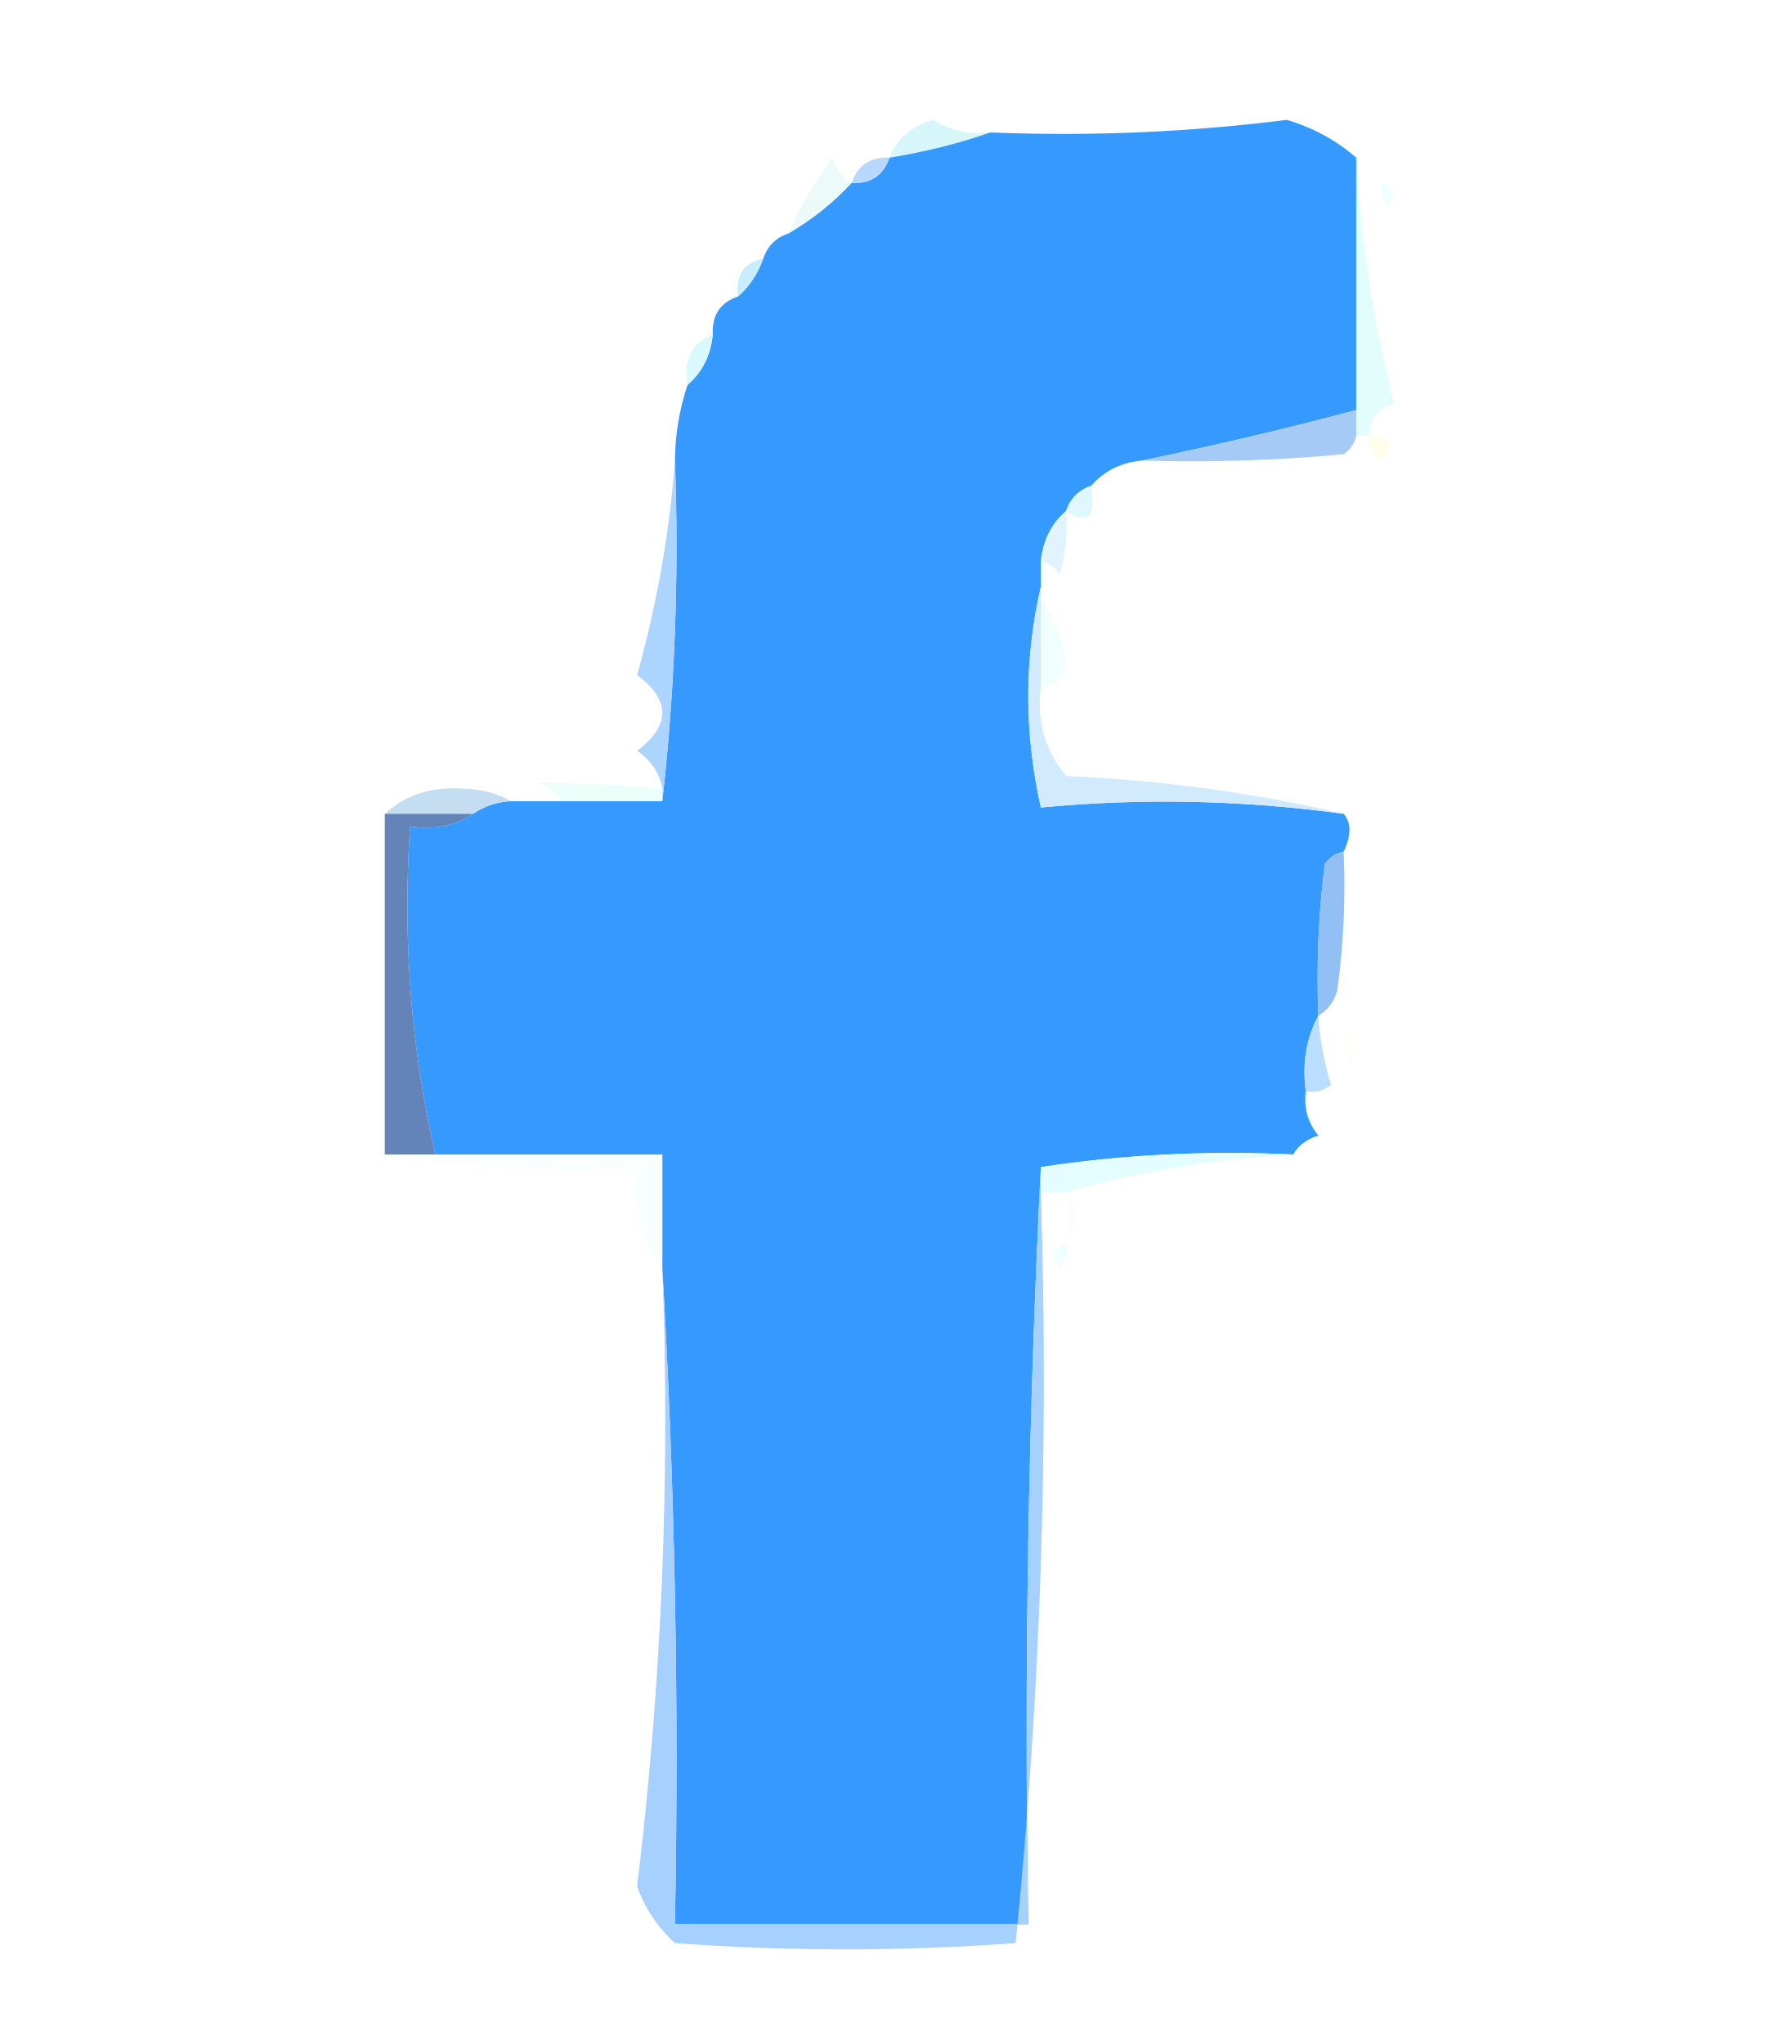
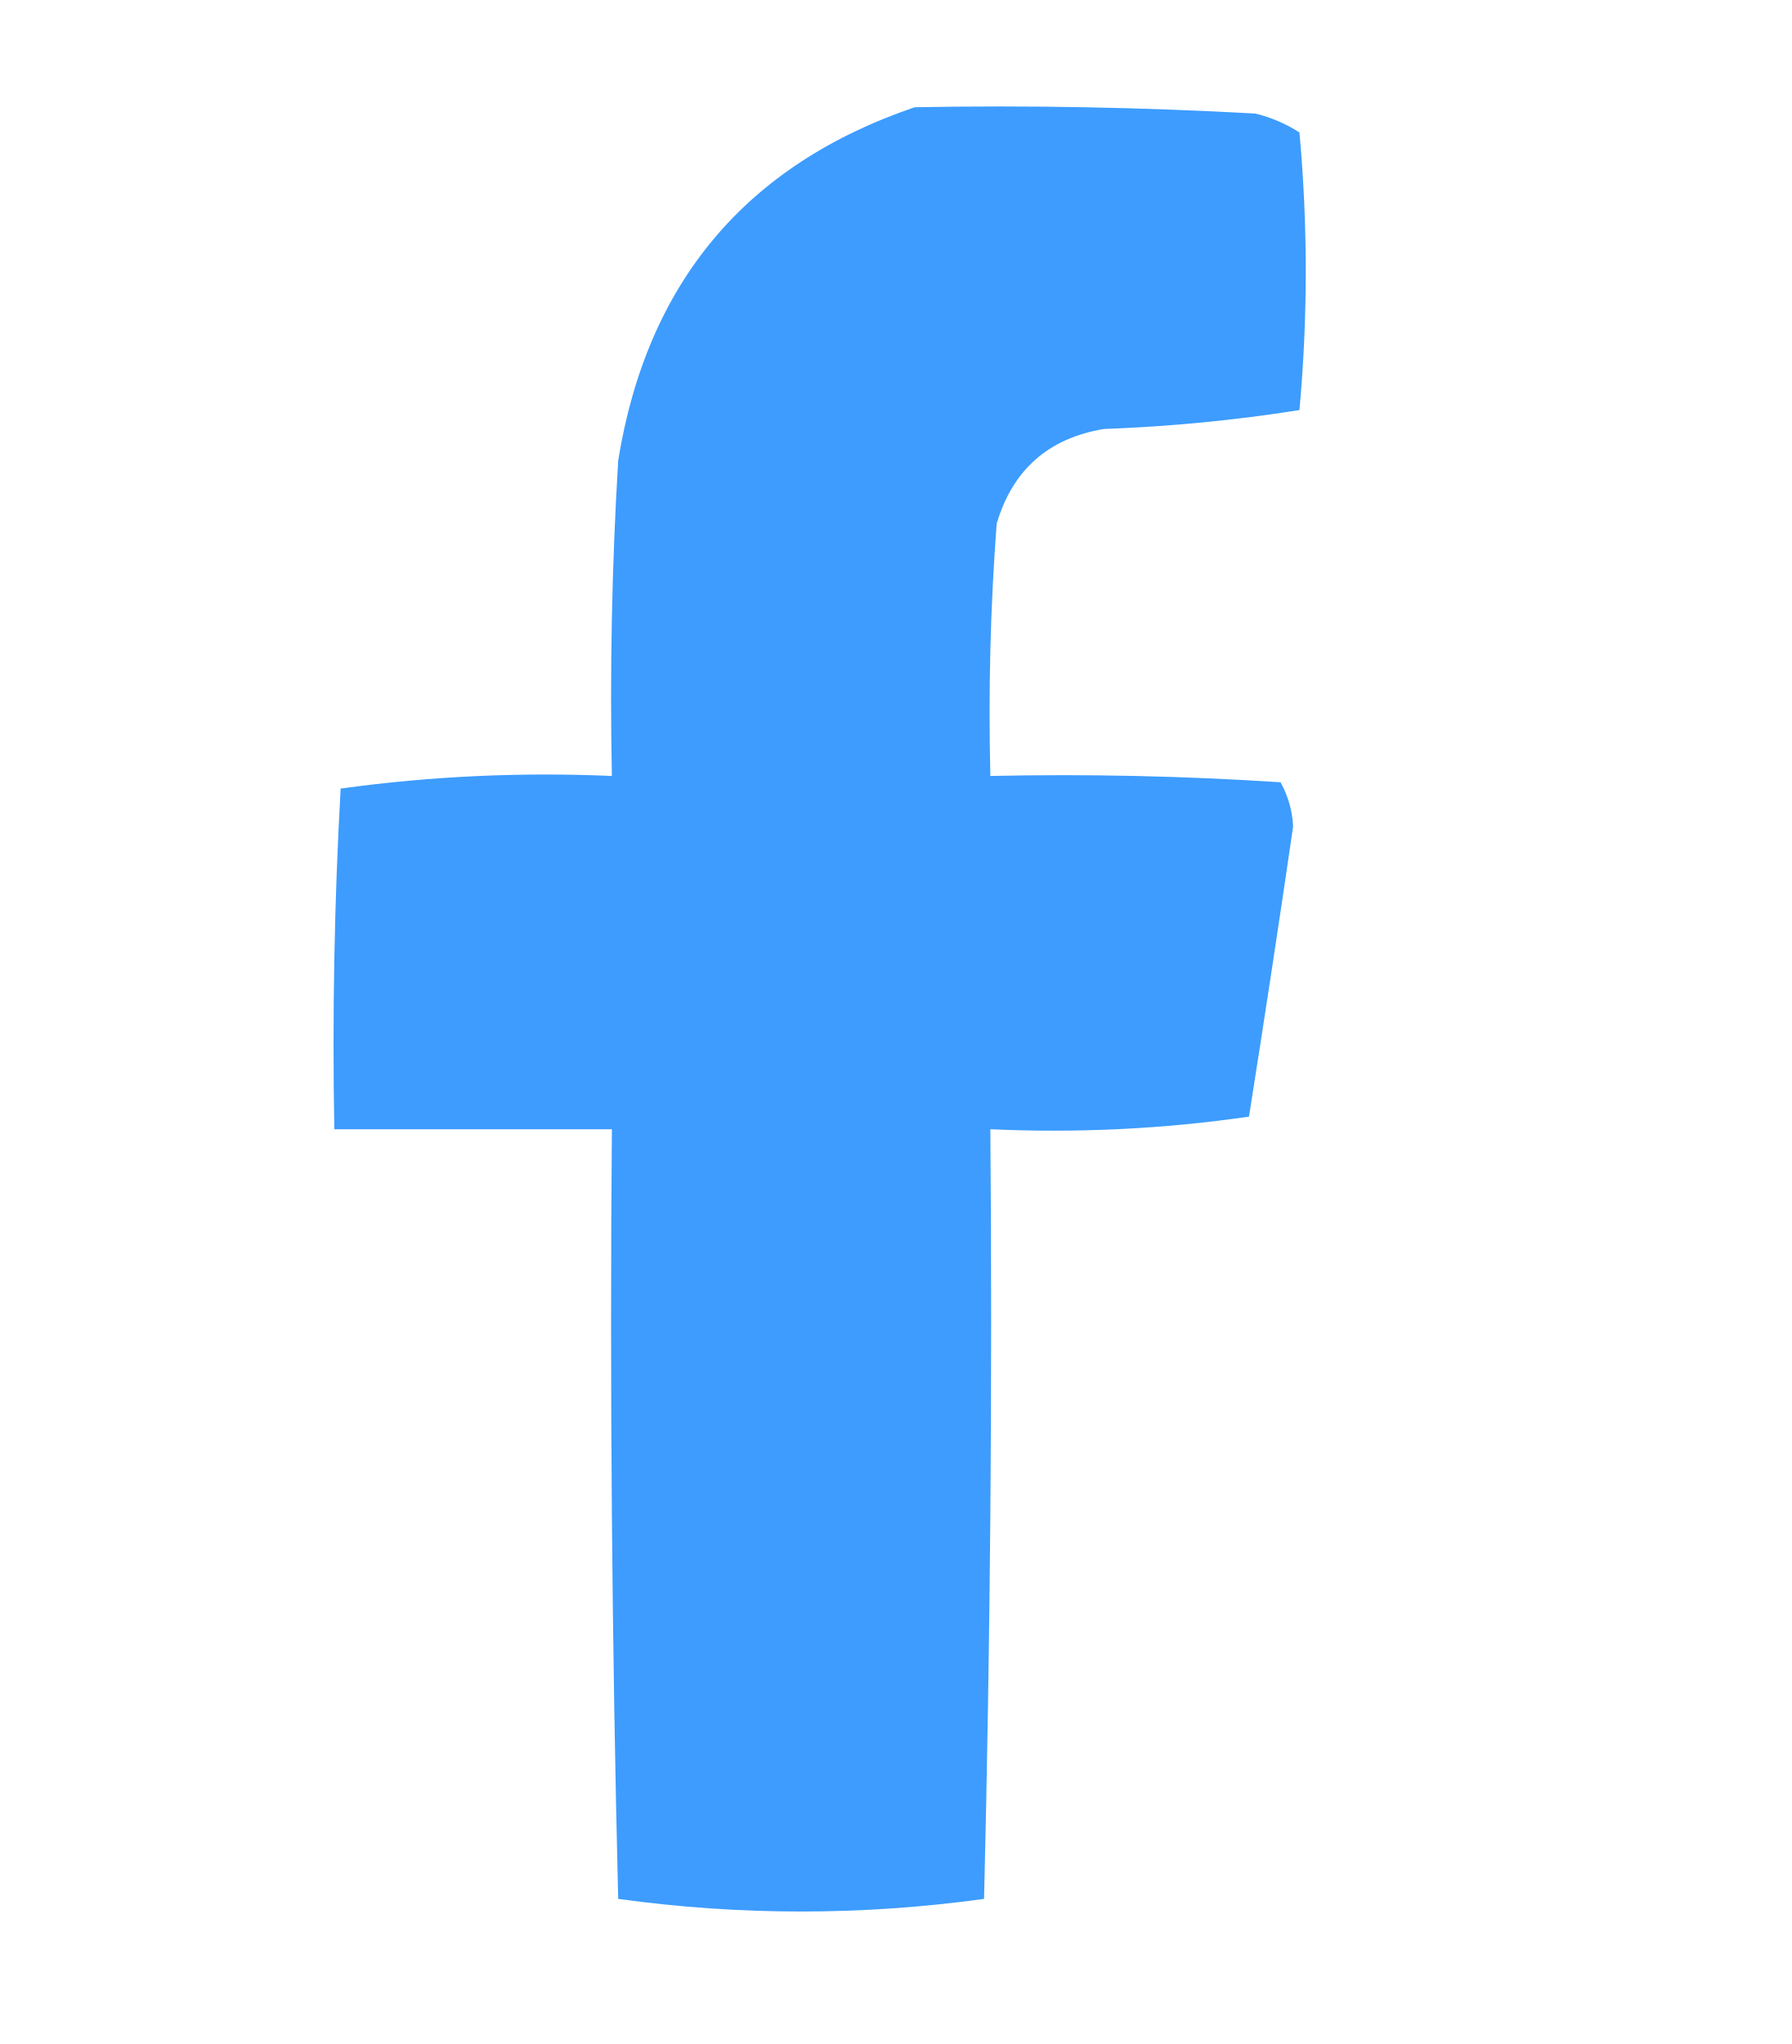
<svg xmlns="http://www.w3.org/2000/svg" version="1.1" width="142px" height="162px" style="shape-rendering:geometricPrecision; text-rendering:geometricPrecision; image-rendering:optimizeQuality; fill-rule:evenodd; clip-rule:evenodd">
  <g>
-     <path style="opacity:1" fill="#fef7ee" d="M 85.5,7.5 C 86.833,8.167 86.833,8.167 85.5,7.5 Z" />
-   </g>
-   <g>
-     <path style="opacity:0.973" fill="#fefcec" d="M 70.5,8.5 C 71.833,9.167 71.833,9.167 70.5,8.5 Z" />
-   </g>
-   <g>
-     <path style="opacity:1" fill="#f4f3ee" d="M 75.5,8.5 C 76.833,9.167 76.833,9.167 75.5,8.5 Z" />
-   </g>
-   <g>
-     <path style="opacity:1" fill="#d7f6fa" d="M 78.5,10.5 C 75.997,11.37 73.33,12.037 70.5,12.5C 71.105,10.974 72.271,9.974 74,9.5C 75.356,10.38 76.856,10.713 78.5,10.5 Z" />
-   </g>
-   <g>
-     <path style="opacity:1" fill="#3599fe" d="M 107.5,12.5 C 107.5,19.167 107.5,25.833 107.5,32.5C 101.875,33.997 96.208,35.33 90.5,36.5C 88.847,36.66 87.514,37.326 86.5,38.5C 85.5,38.833 84.833,39.5 84.5,40.5C 83.326,41.514 82.66,42.847 82.5,44.5C 82.5,45.167 82.5,45.833 82.5,46.5C 81.175,52.234 81.175,58.068 82.5,64C 90.509,63.241 98.509,63.408 106.5,64.5C 107.116,65.202 107.116,66.202 106.5,67.5C 105.883,67.611 105.383,67.944 105,68.5C 104.501,72.486 104.334,76.486 104.5,80.5C 103.539,82.265 103.205,84.265 103.5,86.5C 103.33,87.822 103.663,88.989 104.5,90C 103.584,90.278 102.918,90.778 102.5,91.5C 95.646,91.176 88.979,91.509 82.5,92.5C 81.503,112.326 81.169,132.326 81.5,152.5C 72.167,152.5 62.833,152.5 53.5,152.5C 53.83,134.992 53.497,117.659 52.5,100.5C 52.5,97.5 52.5,94.5 52.5,91.5C 46.5,91.5 40.5,91.5 34.5,91.5C 32.575,83.101 31.909,74.434 32.5,65.5C 34.415,65.784 36.081,65.451 37.5,64.5C 38.391,63.89 39.391,63.557 40.5,63.5C 41.833,63.5 43.167,63.5 44.5,63.5C 47.167,63.5 49.833,63.5 52.5,63.5C 53.493,54.682 53.827,45.682 53.5,36.5C 53.517,34.435 53.85,32.435 54.5,30.5C 55.674,29.486 56.34,28.153 56.5,26.5C 56.427,24.973 57.094,23.973 58.5,23.5C 59.401,22.709 60.068,21.709 60.5,20.5C 60.833,19.5 61.5,18.833 62.5,18.5C 64.388,17.396 66.055,16.063 67.5,14.5C 69.027,14.573 70.027,13.906 70.5,12.5C 73.33,12.037 75.997,11.37 78.5,10.5C 86.42,10.815 94.253,10.482 102,9.5C 104.099,10.13 105.932,11.13 107.5,12.5 Z" />
-   </g>
-   <g>
-     <path style="opacity:1" fill="#e6f3fe" d="M 107.5,10.5 C 108.833,11.167 108.833,11.167 107.5,10.5 Z" />
-   </g>
-   <g>
-     <path style="opacity:1" fill="#b9d8ff" d="M 70.5,12.5 C 70.027,13.906 69.027,14.573 67.5,14.5C 67.973,13.094 68.973,12.427 70.5,12.5 Z" />
-   </g>
-   <g>
-     <path style="opacity:0.667" fill="#e2f9f8" d="M 67.5,14.5 C 66.055,16.063 64.388,17.396 62.5,18.5C 63.412,16.405 64.579,14.405 66,12.5C 66.278,13.416 66.778,14.082 67.5,14.5 Z" />
-   </g>
-   <g>
-     <path style="opacity:1" fill="#eefffe" d="M 109.5,14.5 C 110.525,14.897 110.692,15.563 110,16.5C 109.536,15.906 109.369,15.239 109.5,14.5 Z" />
-   </g>
-   <g>
-     <path style="opacity:0.878" fill="#c0eaff" d="M 60.5,20.5 C 60.068,21.709 59.401,22.709 58.5,23.5C 58.285,21.821 58.952,20.821 60.5,20.5 Z" />
-   </g>
-   <g>
-     <path style="opacity:1" fill="#d9fafc" d="M 56.5,26.5 C 56.34,28.153 55.674,29.486 54.5,30.5C 54.157,28.517 54.824,27.183 56.5,26.5 Z" />
-   </g>
-   <g>
-     <path style="opacity:1" fill="#e3fdfd" d="M 107.5,12.5 C 107.879,19.099 108.879,25.599 110.5,32C 109.244,32.417 108.577,33.25 108.5,34.5C 108.167,34.5 107.833,34.5 107.5,34.5C 107.5,33.833 107.5,33.167 107.5,32.5C 107.5,25.833 107.5,19.167 107.5,12.5 Z" />
-   </g>
-   <g>
-     <path style="opacity:1" fill="#a5caf5" d="M 107.5,32.5 C 107.5,33.167 107.5,33.833 107.5,34.5C 107.389,35.117 107.056,35.617 106.5,36C 101.177,36.499 95.844,36.666 90.5,36.5C 96.208,35.33 101.875,33.997 107.5,32.5 Z" />
-   </g>
-   <g>
-     <path style="opacity:1" fill="#fffeea" d="M 108.5,34.5 C 110.337,34.639 110.67,35.306 109.5,36.5C 108.702,36.043 108.369,35.376 108.5,34.5 Z" />
-   </g>
-   <g>
-     <path style="opacity:0.855" fill="#d9f6ff" d="M 86.5,38.5 C 86.869,40.993 86.203,41.66 84.5,40.5C 84.833,39.5 85.5,38.833 86.5,38.5 Z" />
-   </g>
-   <g>
-     <path style="opacity:0.863" fill="#dcf1fb" d="M 84.5,40.5 C 84.66,42.199 84.493,43.866 84,45.5C 83.617,44.944 83.117,44.611 82.5,44.5C 82.66,42.847 83.326,41.514 84.5,40.5 Z" />
-   </g>
-   <g>
-     <path style="opacity:1" fill="#abd5ff" d="M 53.5,36.5 C 53.827,45.682 53.493,54.682 52.5,63.5C 52.5,63.167 52.5,62.833 52.5,62.5C 52.279,61.265 51.612,60.265 50.5,59.5C 53.167,57.5 53.167,55.5 50.5,53.5C 52.076,47.867 53.076,42.201 53.5,36.5 Z" />
-   </g>
-   <g>
-     <path style="opacity:0.724" fill="#ecfefe" d="M 82.5,47.5 C 83.532,48.912 84.199,50.578 84.5,52.5C 84.253,53.713 83.586,54.38 82.5,54.5C 82.5,52.167 82.5,49.833 82.5,47.5 Z" />
-   </g>
-   <g>
-     <path style="opacity:0.137" fill="#f6ffec" d="M 45.5,56.5 C 46.833,57.167 46.833,57.167 45.5,56.5 Z" />
-   </g>
-   <g>
-     <path style="opacity:1" fill="#faf9ee" d="M 108.5,60.5 C 109.833,61.167 109.833,61.167 108.5,60.5 Z" />
-   </g>
-   <g>
-     <path style="opacity:0.973" fill="#ecfefa" d="M 52.5,62.5 C 52.5,62.833 52.5,63.167 52.5,63.5C 49.833,63.5 47.167,63.5 44.5,63.5C 44.083,62.778 43.416,62.278 42.5,62C 45.8,62.045 49.134,62.212 52.5,62.5 Z" />
-   </g>
-   <g>
-     <path style="opacity:1" fill="#d1ebfc" d="M 82.5,46.5 C 82.5,46.833 82.5,47.167 82.5,47.5C 82.5,49.833 82.5,52.167 82.5,54.5C 82.16,57.144 82.827,59.477 84.5,61.5C 92.213,61.855 99.546,62.855 106.5,64.5C 98.509,63.408 90.509,63.241 82.5,64C 81.175,58.068 81.175,52.234 82.5,46.5 Z" />
-   </g>
-   <g>
-     <path style="opacity:1" fill="#f9f5e8" d="M 109.5,62.5 C 110.833,63.167 110.833,63.167 109.5,62.5 Z" />
-   </g>
-   <g>
-     <path style="opacity:1" fill="#c5ddf1" d="M 40.5,63.5 C 39.391,63.557 38.391,63.89 37.5,64.5C 35.167,64.5 32.833,64.5 30.5,64.5C 32.117,63.028 34.117,62.361 36.5,62.5C 38.045,62.511 39.378,62.844 40.5,63.5 Z" />
-   </g>
-   <g>
-     <path style="opacity:1" fill="#f6eeea" d="M 108.5,64.5 C 109.833,65.167 109.833,65.167 108.5,64.5 Z" />
-   </g>
-   <g>
-     <path style="opacity:1" fill="#f7ecf1" d="M 108.5,67.5 C 109.833,68.167 109.833,68.167 108.5,67.5 Z" />
-   </g>
-   <g>
-     <path style="opacity:1" fill="#6383b9" d="M 30.5,64.5 C 32.833,64.5 35.167,64.5 37.5,64.5C 36.081,65.451 34.415,65.784 32.5,65.5C 31.909,74.434 32.575,83.101 34.5,91.5C 33.167,91.5 31.833,91.5 30.5,91.5C 30.5,82.5 30.5,73.5 30.5,64.5 Z" />
-   </g>
-   <g>
-     <path style="opacity:1" fill="#92bff4" d="M 106.5,67.5 C 106.665,71.182 106.499,74.848 106,78.5C 105.722,79.416 105.222,80.082 104.5,80.5C 104.334,76.486 104.501,72.486 105,68.5C 105.383,67.944 105.883,67.611 106.5,67.5 Z" />
-   </g>
-   <g>
-     <path style="opacity:0.475" fill="#f7f2eb" d="M 107.5,76.5 C 108.833,77.167 108.833,77.167 107.5,76.5 Z" />
-   </g>
-   <g>
-     <path style="opacity:1" fill="#bbddff" d="M 104.5,80.5 C 104.593,82.247 104.926,84.081 105.5,86C 104.906,86.464 104.239,86.631 103.5,86.5C 103.205,84.265 103.539,82.265 104.5,80.5 Z" />
-   </g>
-   <g>
-     <path style="opacity:0.243" fill="#fff9ea" d="M 106.5,81.5 C 107.573,82.251 107.74,83.251 107,84.5C 106.517,83.552 106.351,82.552 106.5,81.5 Z" />
-   </g>
-   <g>
-     <path style="opacity:1" fill="#e4feff" d="M 102.5,91.5 C 96.264,91.853 90.264,92.853 84.5,94.5C 83.833,94.5 83.167,94.5 82.5,94.5C 82.5,93.833 82.5,93.167 82.5,92.5C 88.979,91.509 95.646,91.176 102.5,91.5 Z" />
-   </g>
-   <g>
-     <path style="opacity:0.206" fill="#fffcec" d="M 84.5,94.5 C 85.833,95.833 85.833,97.167 84.5,98.5C 84.5,97.167 84.5,95.833 84.5,94.5 Z" />
-   </g>
-   <g>
-     <path style="opacity:0.253" fill="#e7fefe" d="M 30.5,91.5 C 31.833,91.5 33.167,91.5 34.5,91.5C 40.5,91.5 46.5,91.5 52.5,91.5C 52.5,94.5 52.5,97.5 52.5,100.5C 50.631,98.365 49.964,95.698 50.5,92.5C 43.646,92.824 36.979,92.491 30.5,91.5 Z" />
-   </g>
-   <g>
-     <path style="opacity:1" fill="#eefffe" d="M 84.5,98.5 C 84.631,99.239 84.464,99.906 84,100.5C 83.308,99.563 83.475,98.897 84.5,98.5 Z" />
-   </g>
-   <g>
-     <path style="opacity:1" fill="#a6d0fd" d="M 82.5,92.5 C 82.5,93.167 82.5,93.833 82.5,94.5C 83.147,114.567 82.481,134.401 80.5,154C 71.5,154.667 62.5,154.667 53.5,154C 52.128,152.758 51.128,151.258 50.5,149.5C 52.465,133.338 53.132,117.005 52.5,100.5C 53.497,117.659 53.83,134.992 53.5,152.5C 62.833,152.5 72.167,152.5 81.5,152.5C 81.169,132.326 81.503,112.326 82.5,92.5 Z" />
-   </g>
-   <g>
-     <path style="opacity:0.663" fill="#edfffe" d="M 84.5,149.5 C 83.833,148.167 83.833,148.167 84.5,149.5 Z" />
-   </g>
-   <g>
-     <path style="opacity:0.114" fill="#feffea" d="M 84.5,149.5 C 85.833,150.167 85.833,150.167 84.5,149.5 Z" />
+     <path style="opacity:0.957" fill="#3498fe" d="M 72.5,8.5 C 81.506,8.334 90.506,8.5 99.5,9C 100.766,9.309 101.933,9.809 103,10.5C 103.667,17.833 103.667,25.167 103,32.5C 97.917,33.307 92.75,33.807 87.5,34C 83.104,34.73 80.27,37.23 79,41.5C 78.5,48.158 78.334,54.825 78.5,61.5C 86.174,61.334 93.841,61.5 101.5,62C 102.097,63.062 102.43,64.228 102.5,65.5C 101.38,73.174 100.213,80.841 99,88.5C 92.255,89.479 85.422,89.812 78.5,89.5C 78.667,109.836 78.5,130.169 78,150.5C 68.333,151.833 58.667,151.833 49,150.5C 48.5,130.169 48.333,109.836 48.5,89.5C 41.167,89.5 33.833,89.5 26.5,89.5C 26.334,80.494 26.5,71.494 27,62.5C 34.079,61.52 41.245,61.187 48.5,61.5C 48.334,53.16 48.5,44.827 49,36.5C 51.283,22.392 59.117,13.059 72.5,8.5 Z" />
  </g>
</svg>
